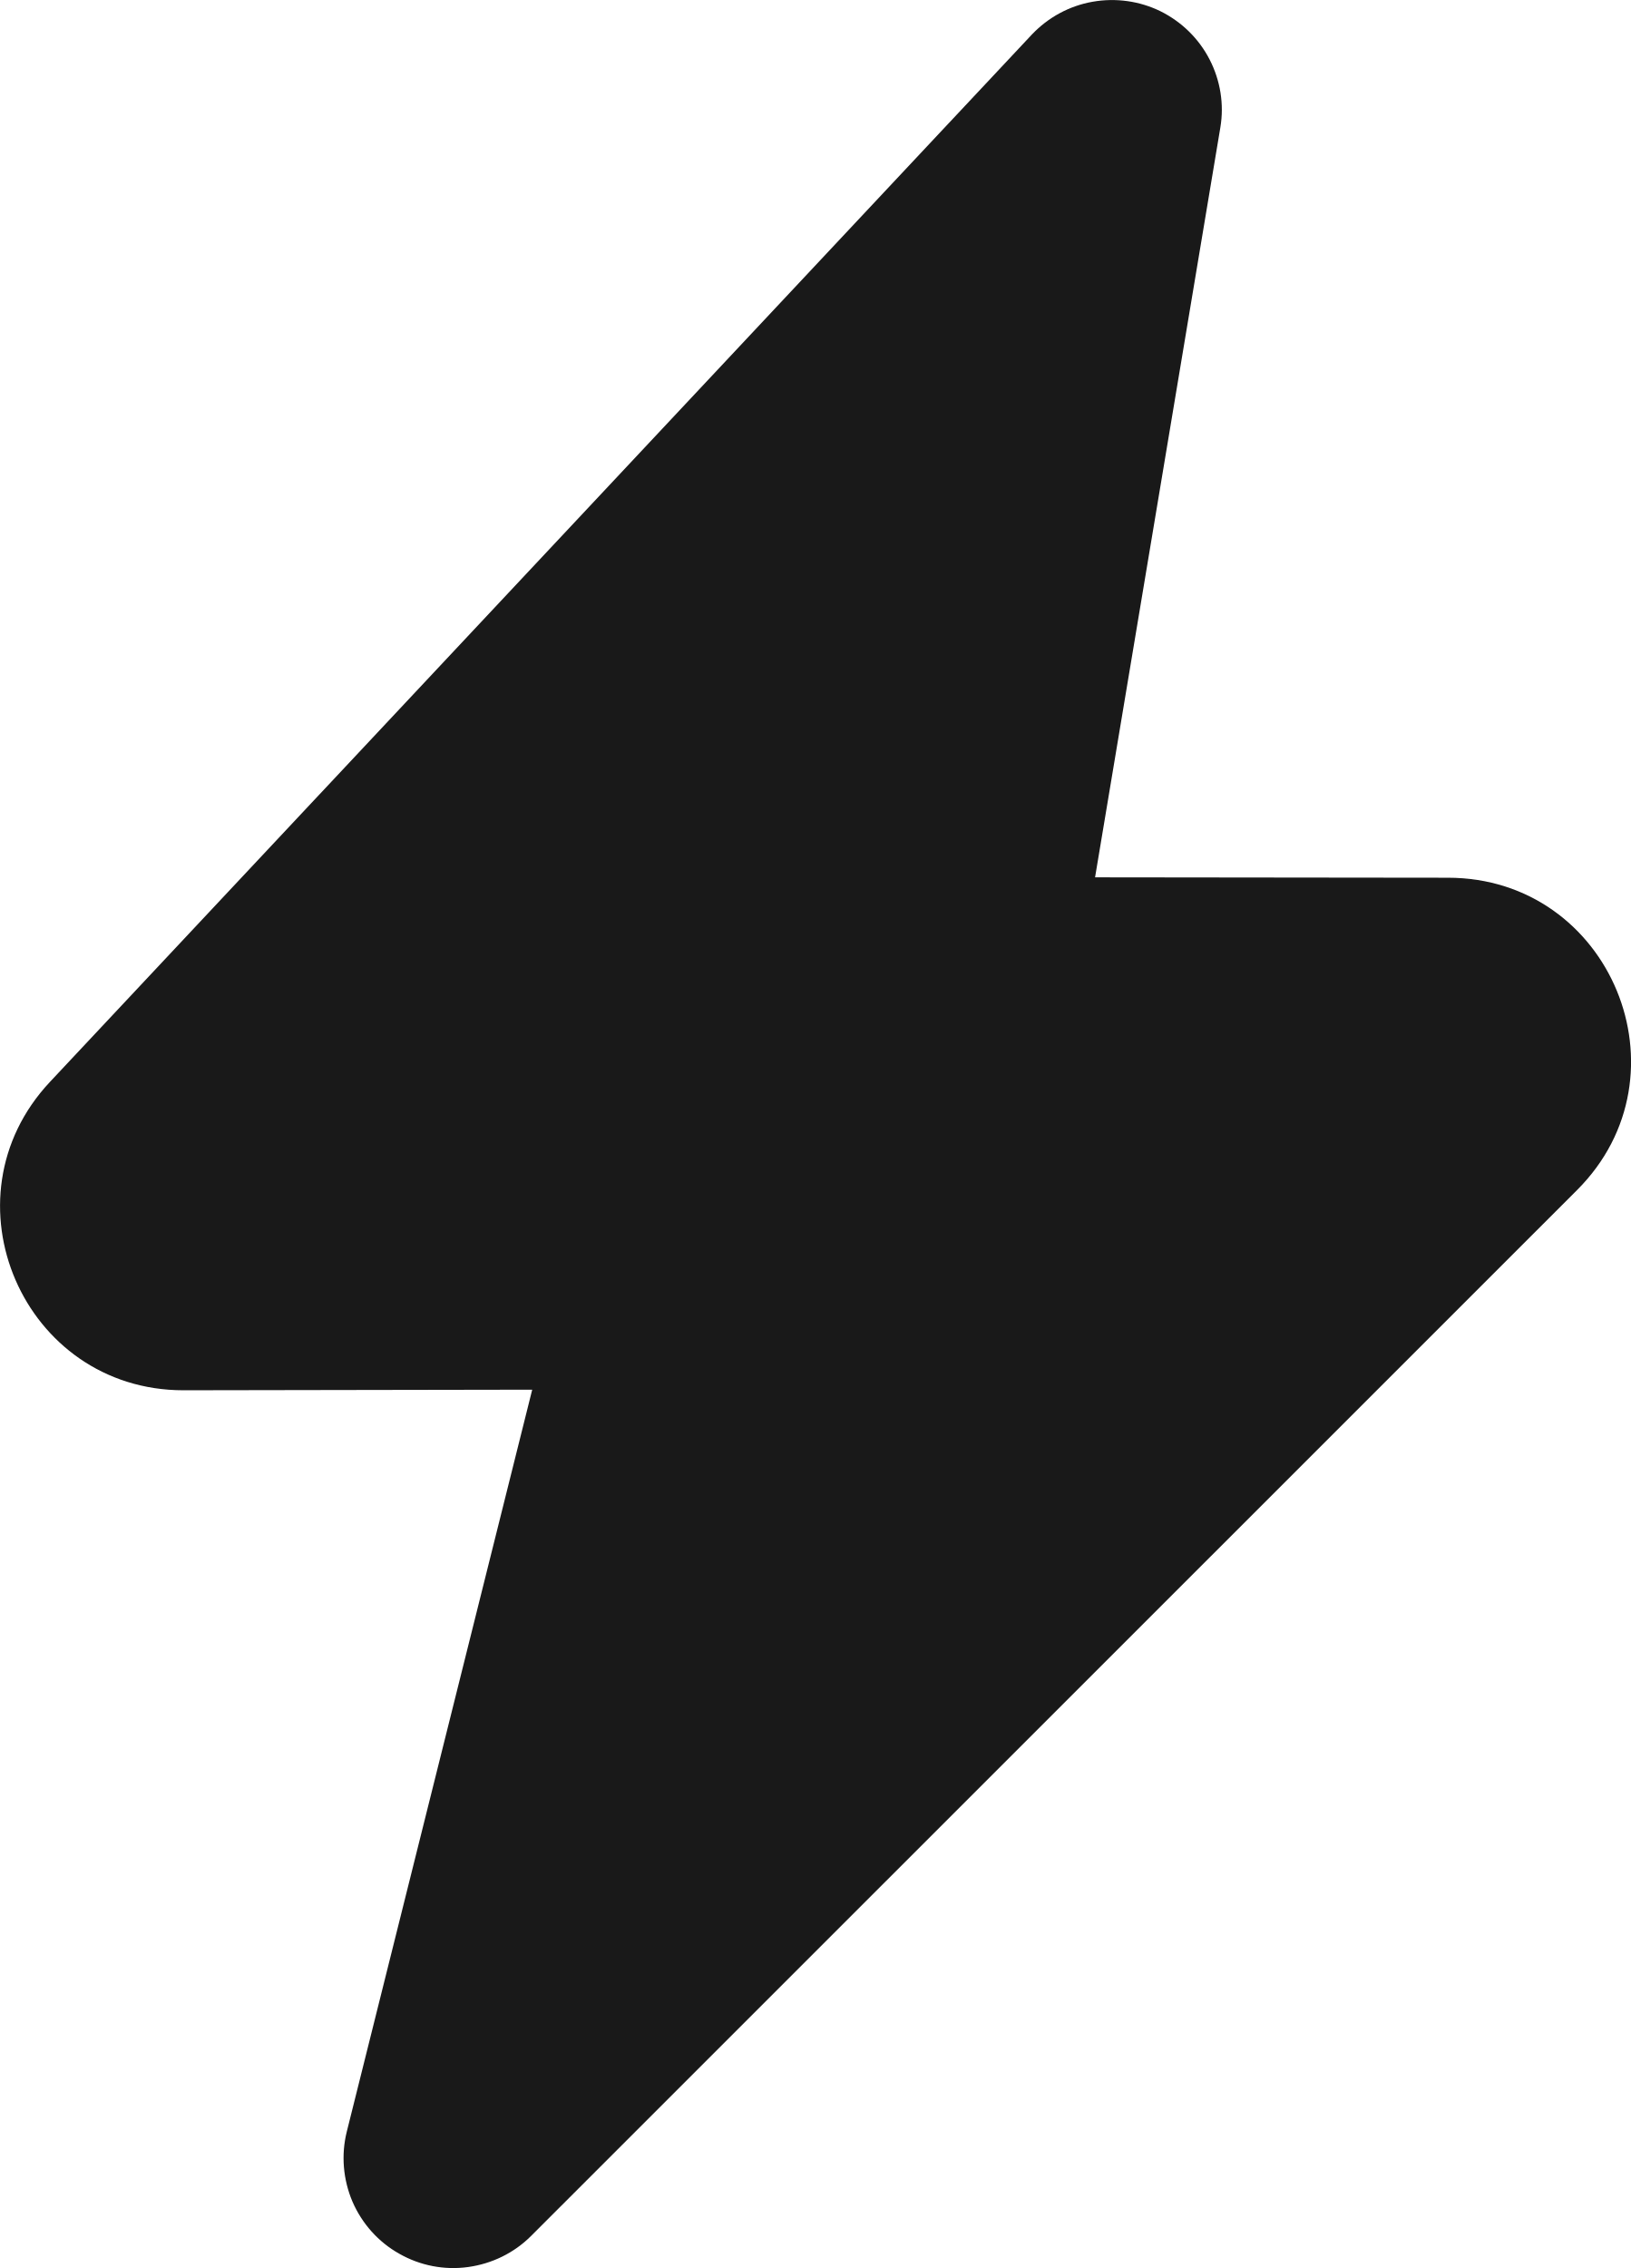
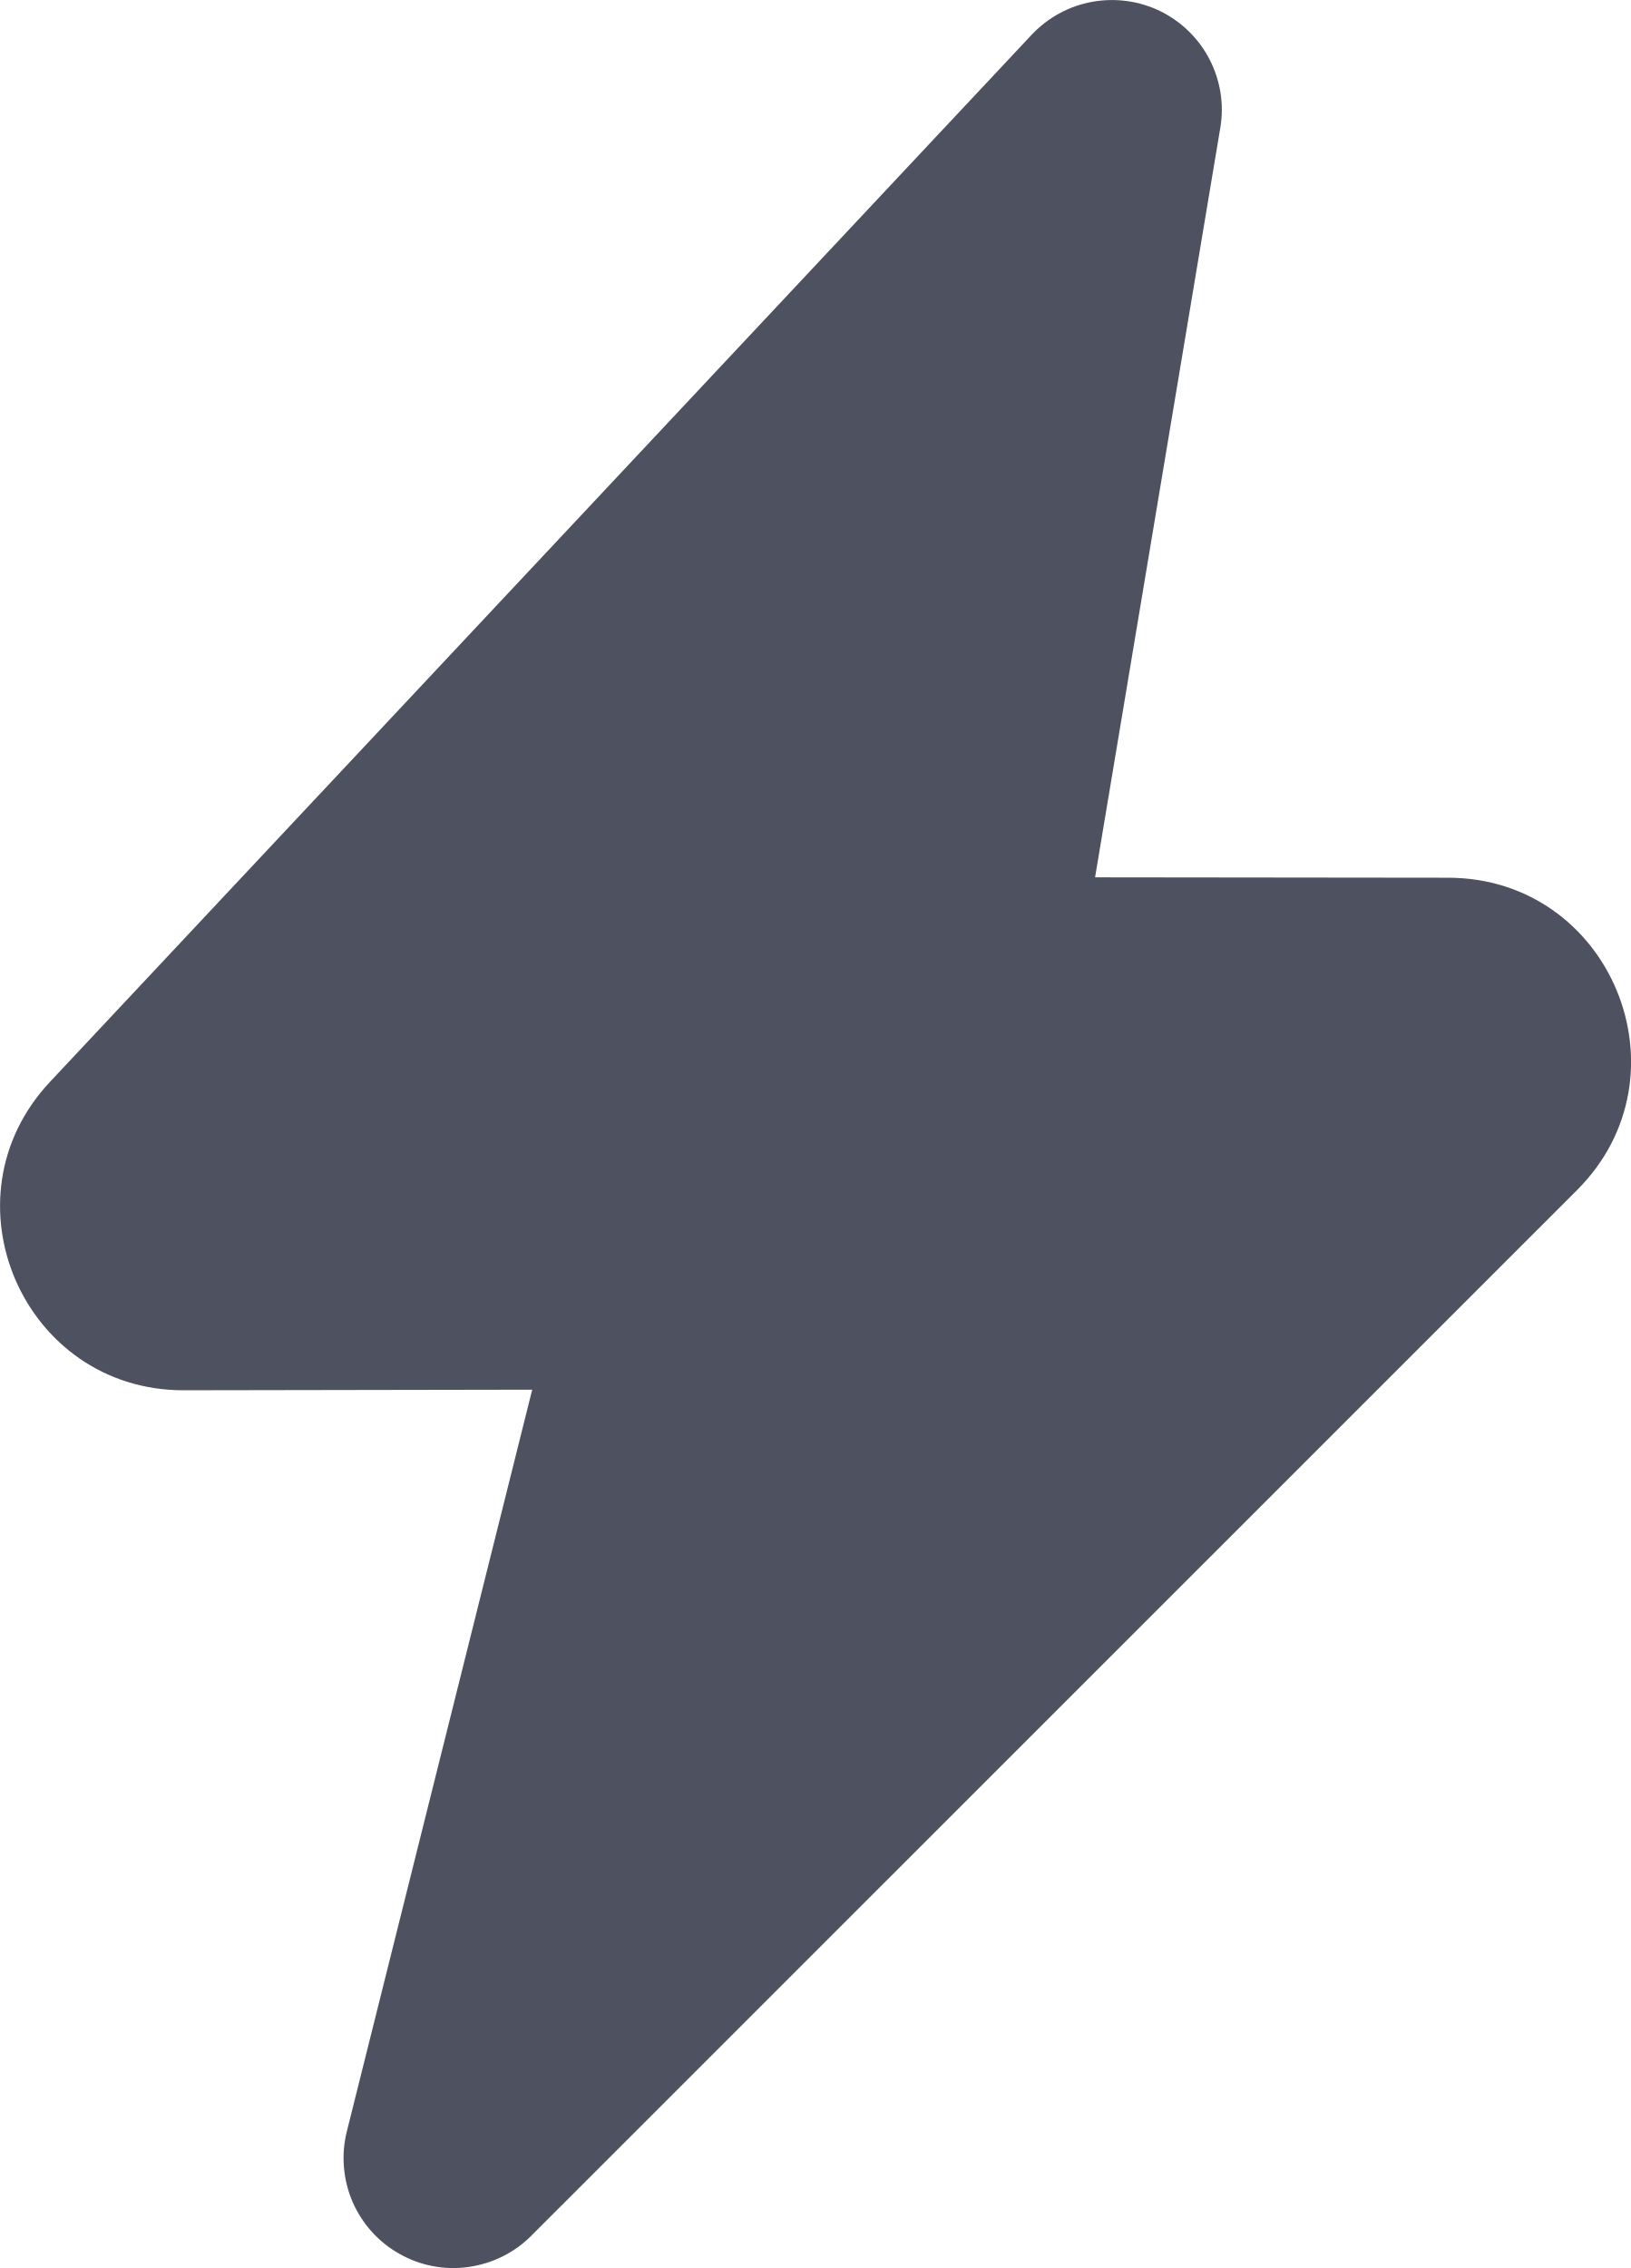
<svg xmlns="http://www.w3.org/2000/svg" preserveAspectRatio="none" overflow="visible" style="display: block;" width="8.357" height="11.62" viewBox="0 0 8.357 11.62" fill="none">
-   <path id="Vector" d="M5.288 0.176C5.371 0.089 5.479 0.03 5.598 0.009C5.717 -0.012 5.839 0.005 5.947 0.058C6.055 0.112 6.143 0.198 6.198 0.305C6.253 0.412 6.273 0.534 6.253 0.653L5.611 4.495L7.419 4.497C8.254 4.497 8.671 5.507 8.081 6.097L2.721 11.456C2.634 11.543 2.521 11.598 2.399 11.615C2.277 11.632 2.153 11.608 2.046 11.547C1.939 11.487 1.855 11.393 1.806 11.28C1.758 11.167 1.747 11.041 1.777 10.921L2.727 7.12L0.94 7.123C0.119 7.123 -0.306 6.142 0.256 5.543L5.288 0.176Z" fill="#191919" />
+   <path id="Vector" d="M5.288 0.176C5.371 0.089 5.479 0.03 5.598 0.009C5.717 -0.012 5.839 0.005 5.947 0.058C6.055 0.112 6.143 0.198 6.198 0.305C6.253 0.412 6.273 0.534 6.253 0.653L5.611 4.495L7.419 4.497C8.254 4.497 8.671 5.507 8.081 6.097L2.721 11.456C2.634 11.543 2.521 11.598 2.399 11.615C2.277 11.632 2.153 11.608 2.046 11.547C1.939 11.487 1.855 11.393 1.806 11.28C1.758 11.167 1.747 11.041 1.777 10.921L2.727 7.12L0.94 7.123C0.119 7.123 -0.306 6.142 0.256 5.543L5.288 0.176Z" fill="#4D5160" />
</svg>
